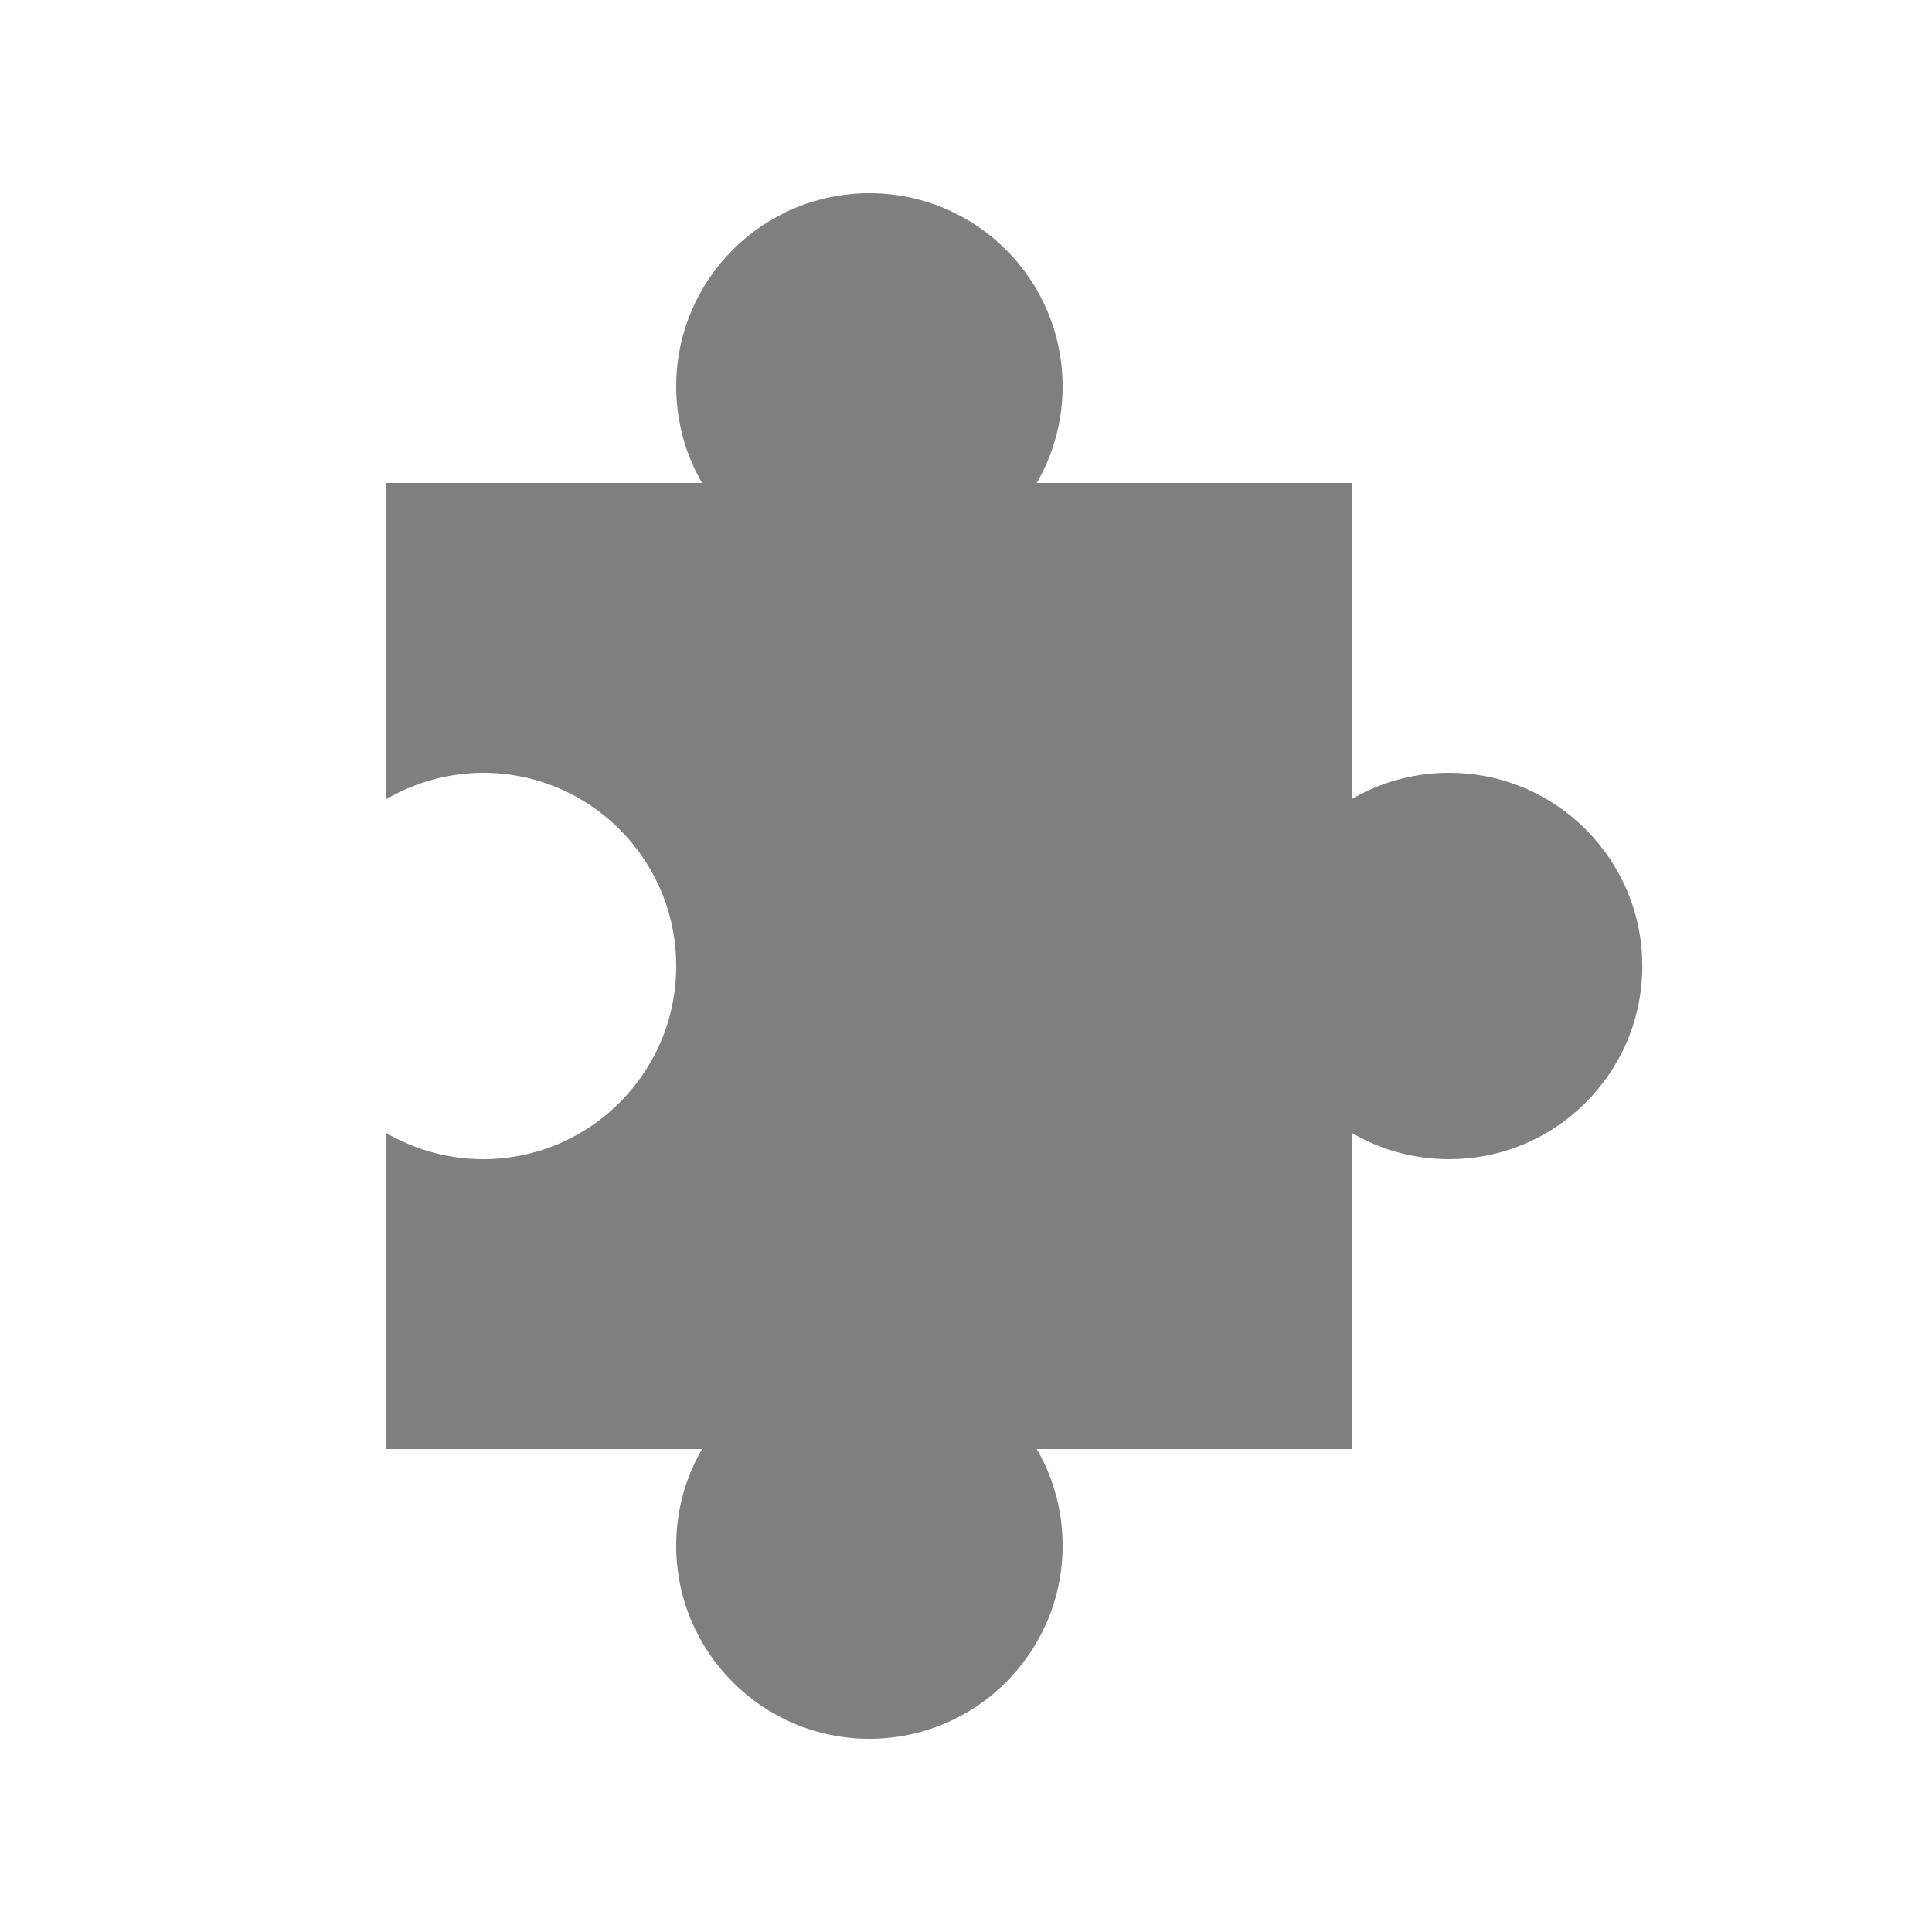
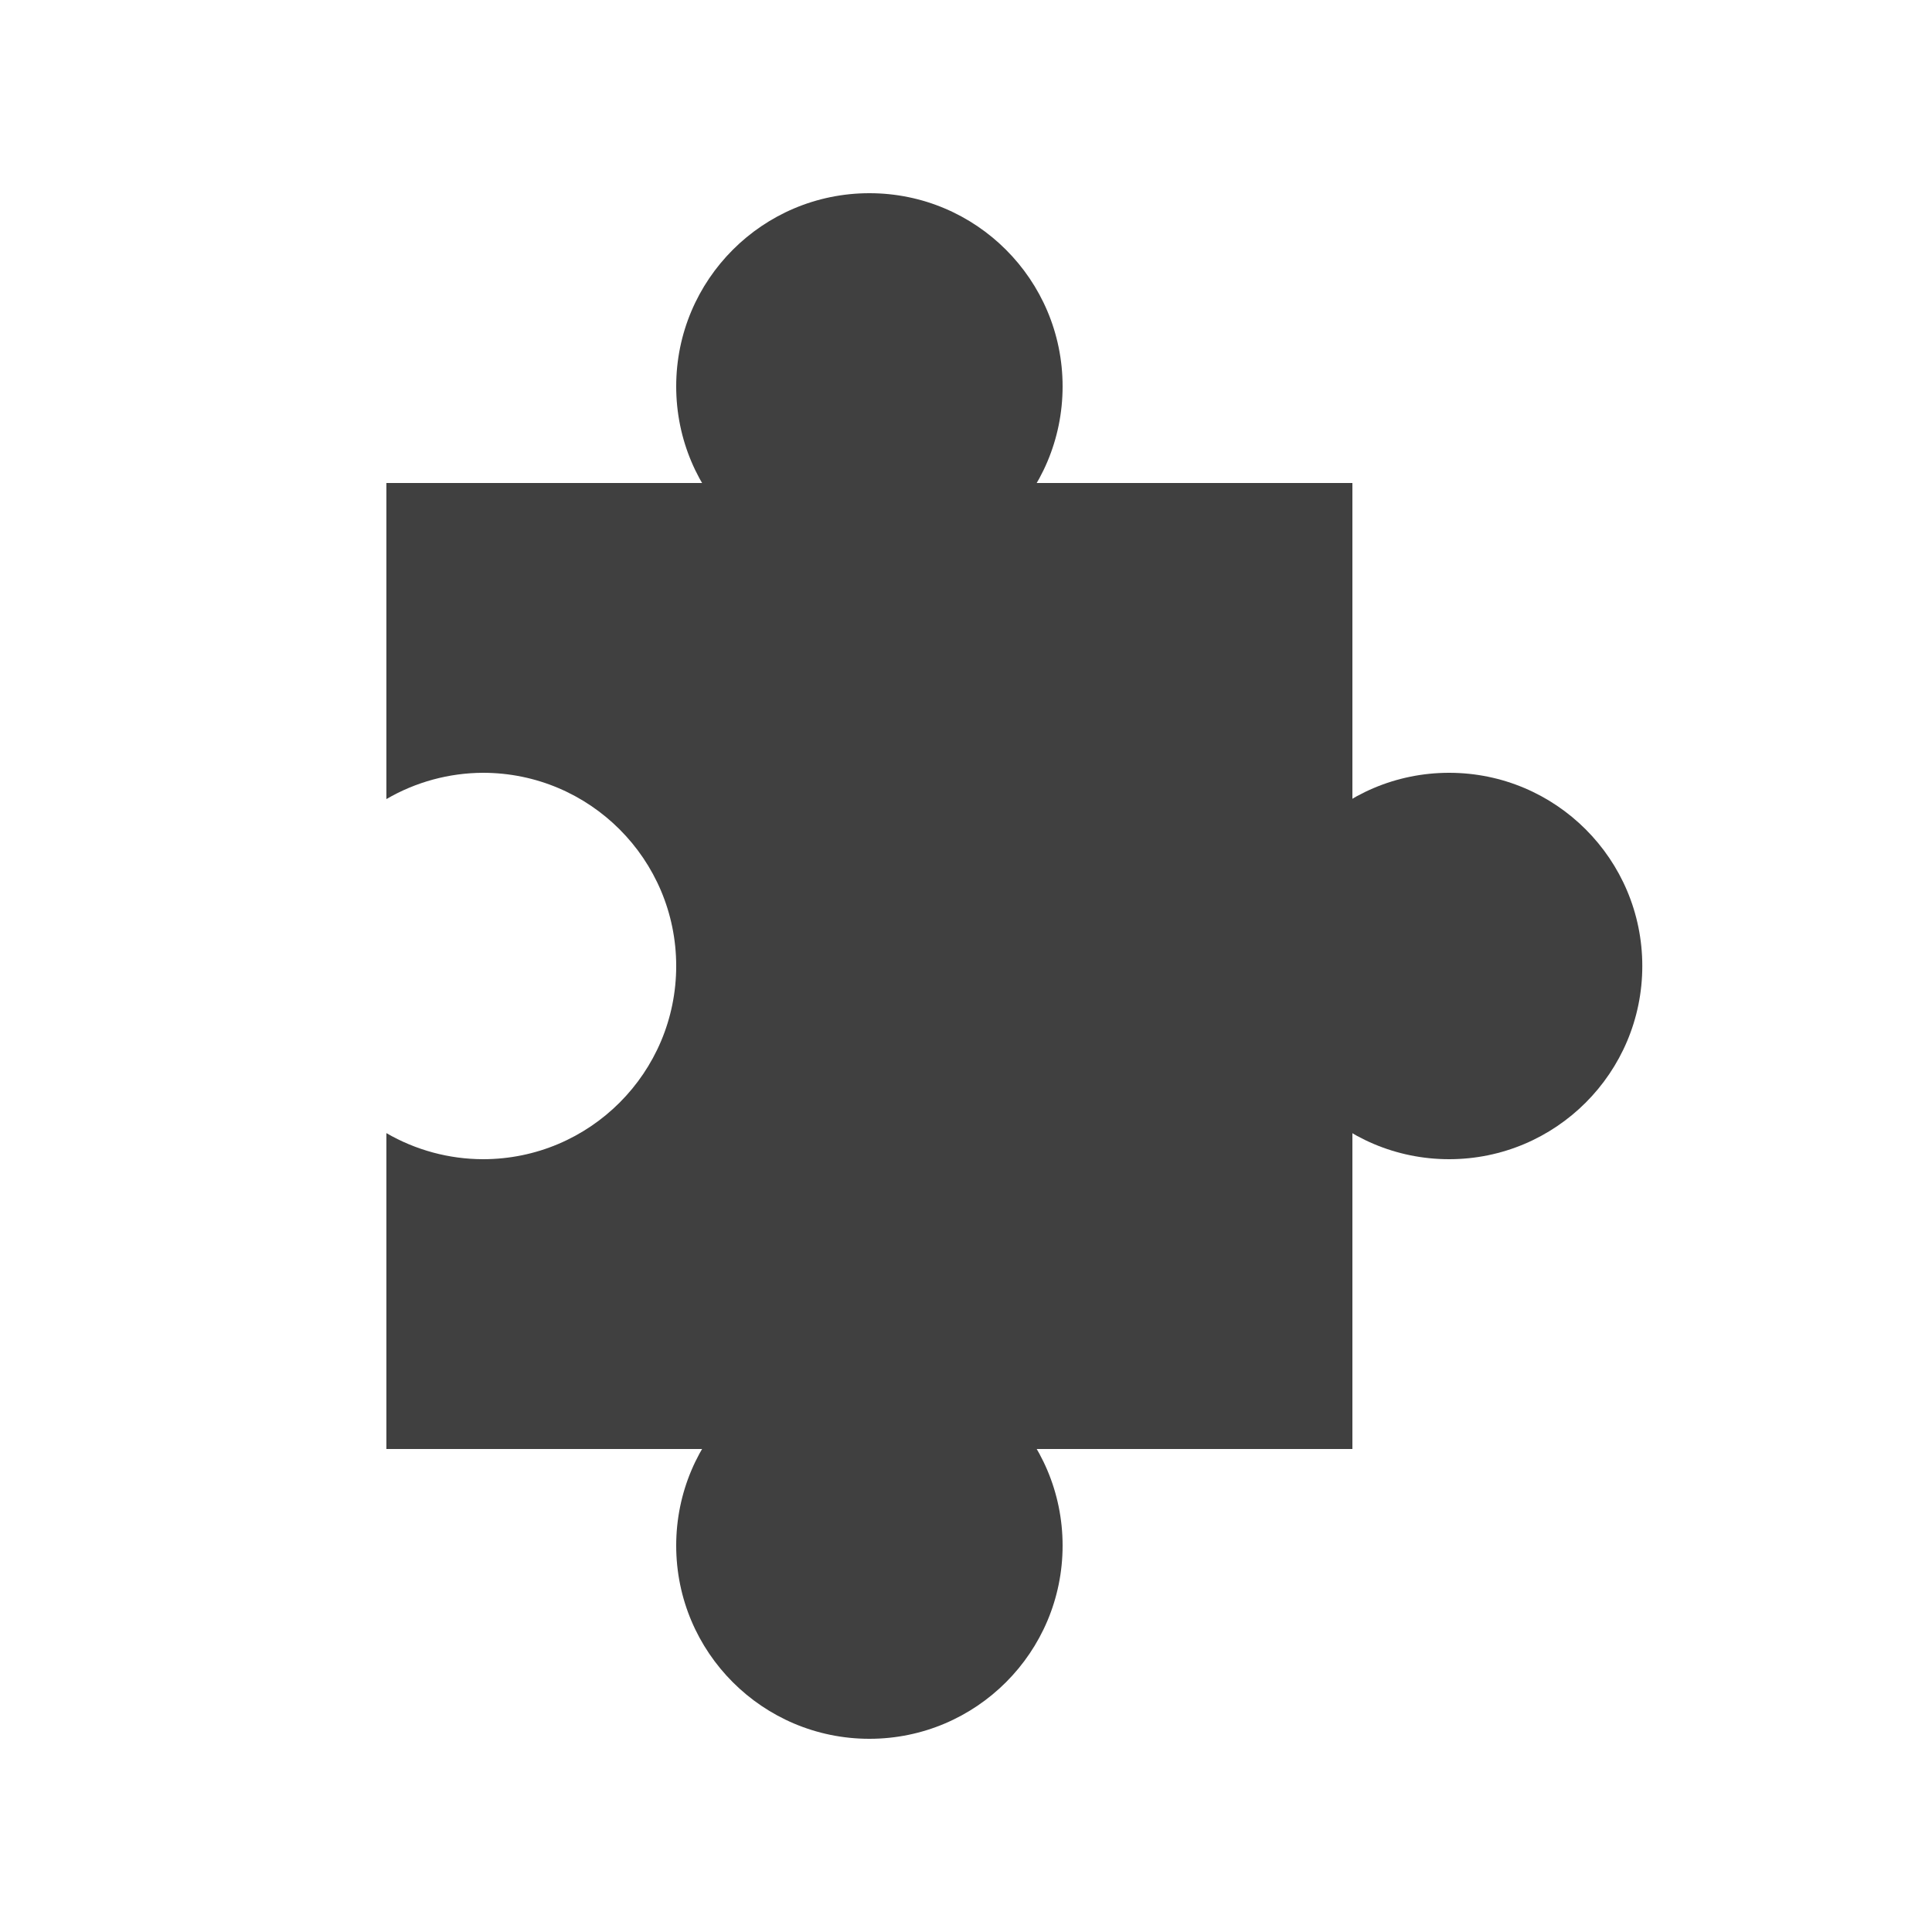
<svg xmlns="http://www.w3.org/2000/svg" width="20" height="20">
-   <g opacity=".5">
+   <g opacity=".75">
    <path d="M4 5v3.272A2 2 0 0 1 5 8a2 2 0 0 1 2 2 2 2 0 0 1-2 2 2 2 0 0 1-1-.27V15h10V5H4z" />
    <circle cx="15.001" cy="10" r="2" />
    <circle cx="9" cy="4" r="2" />
    <circle cx="9" cy="16" r="2" />
  </g>
</svg>
